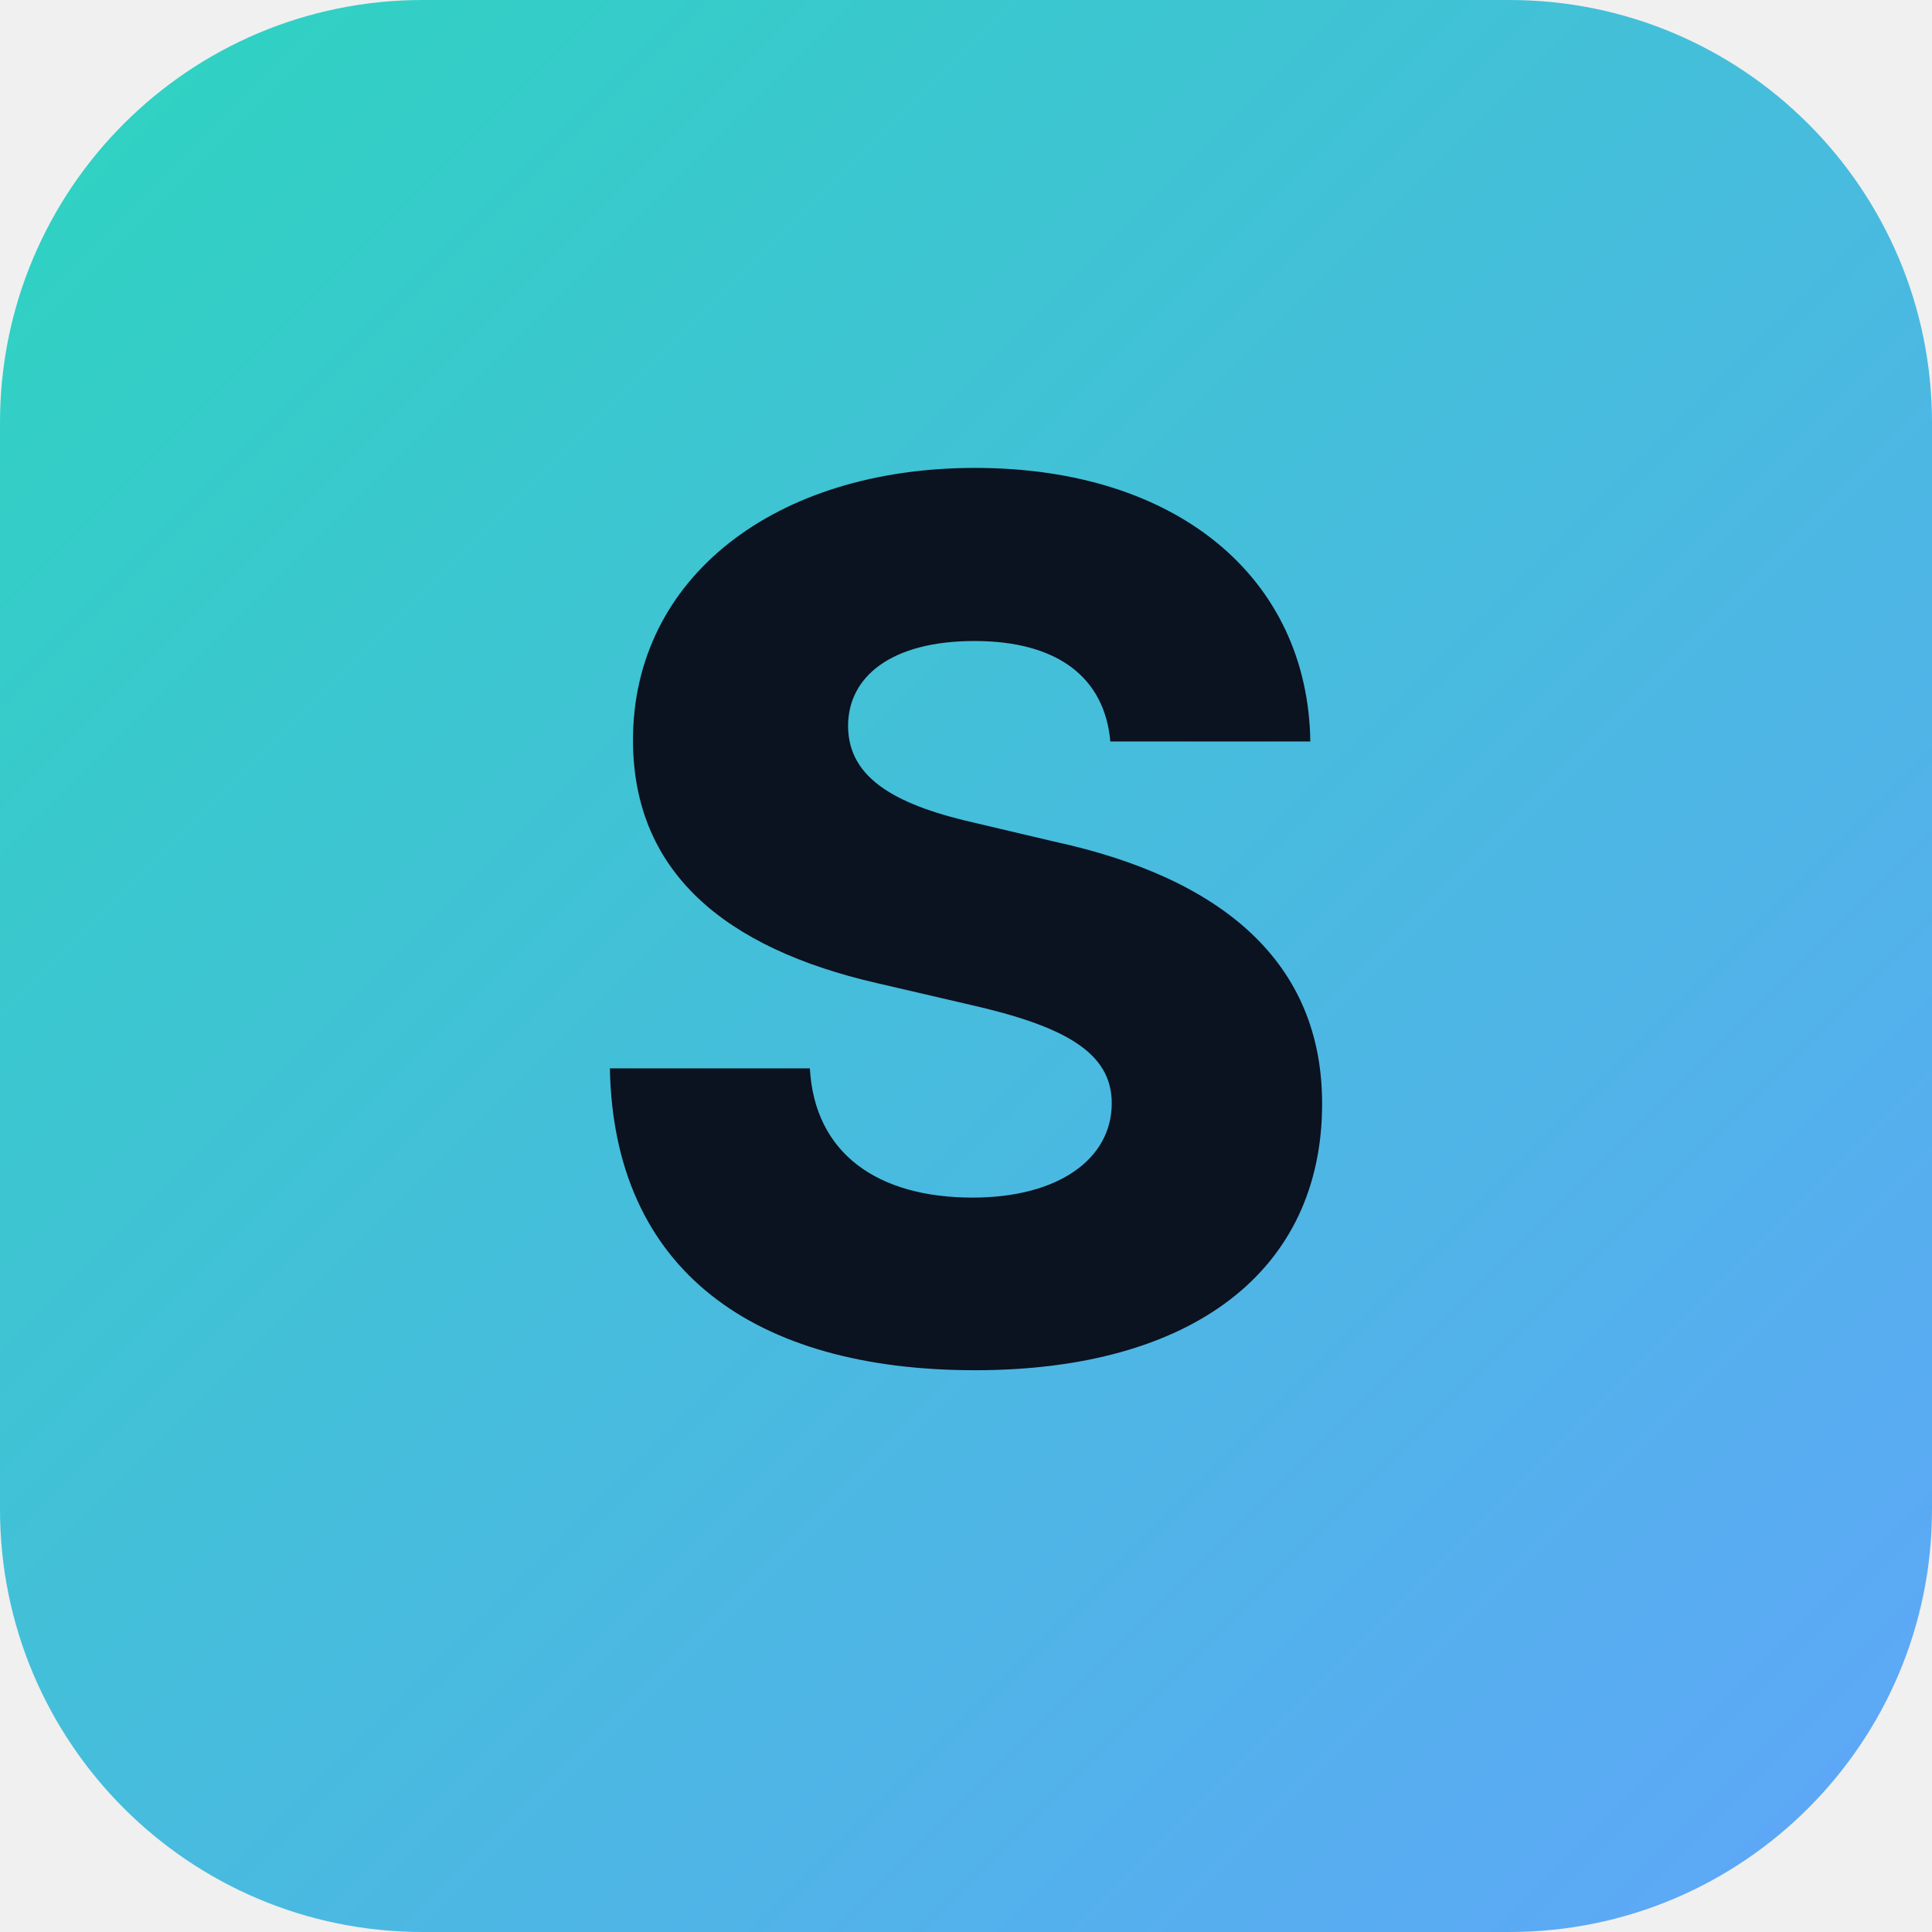
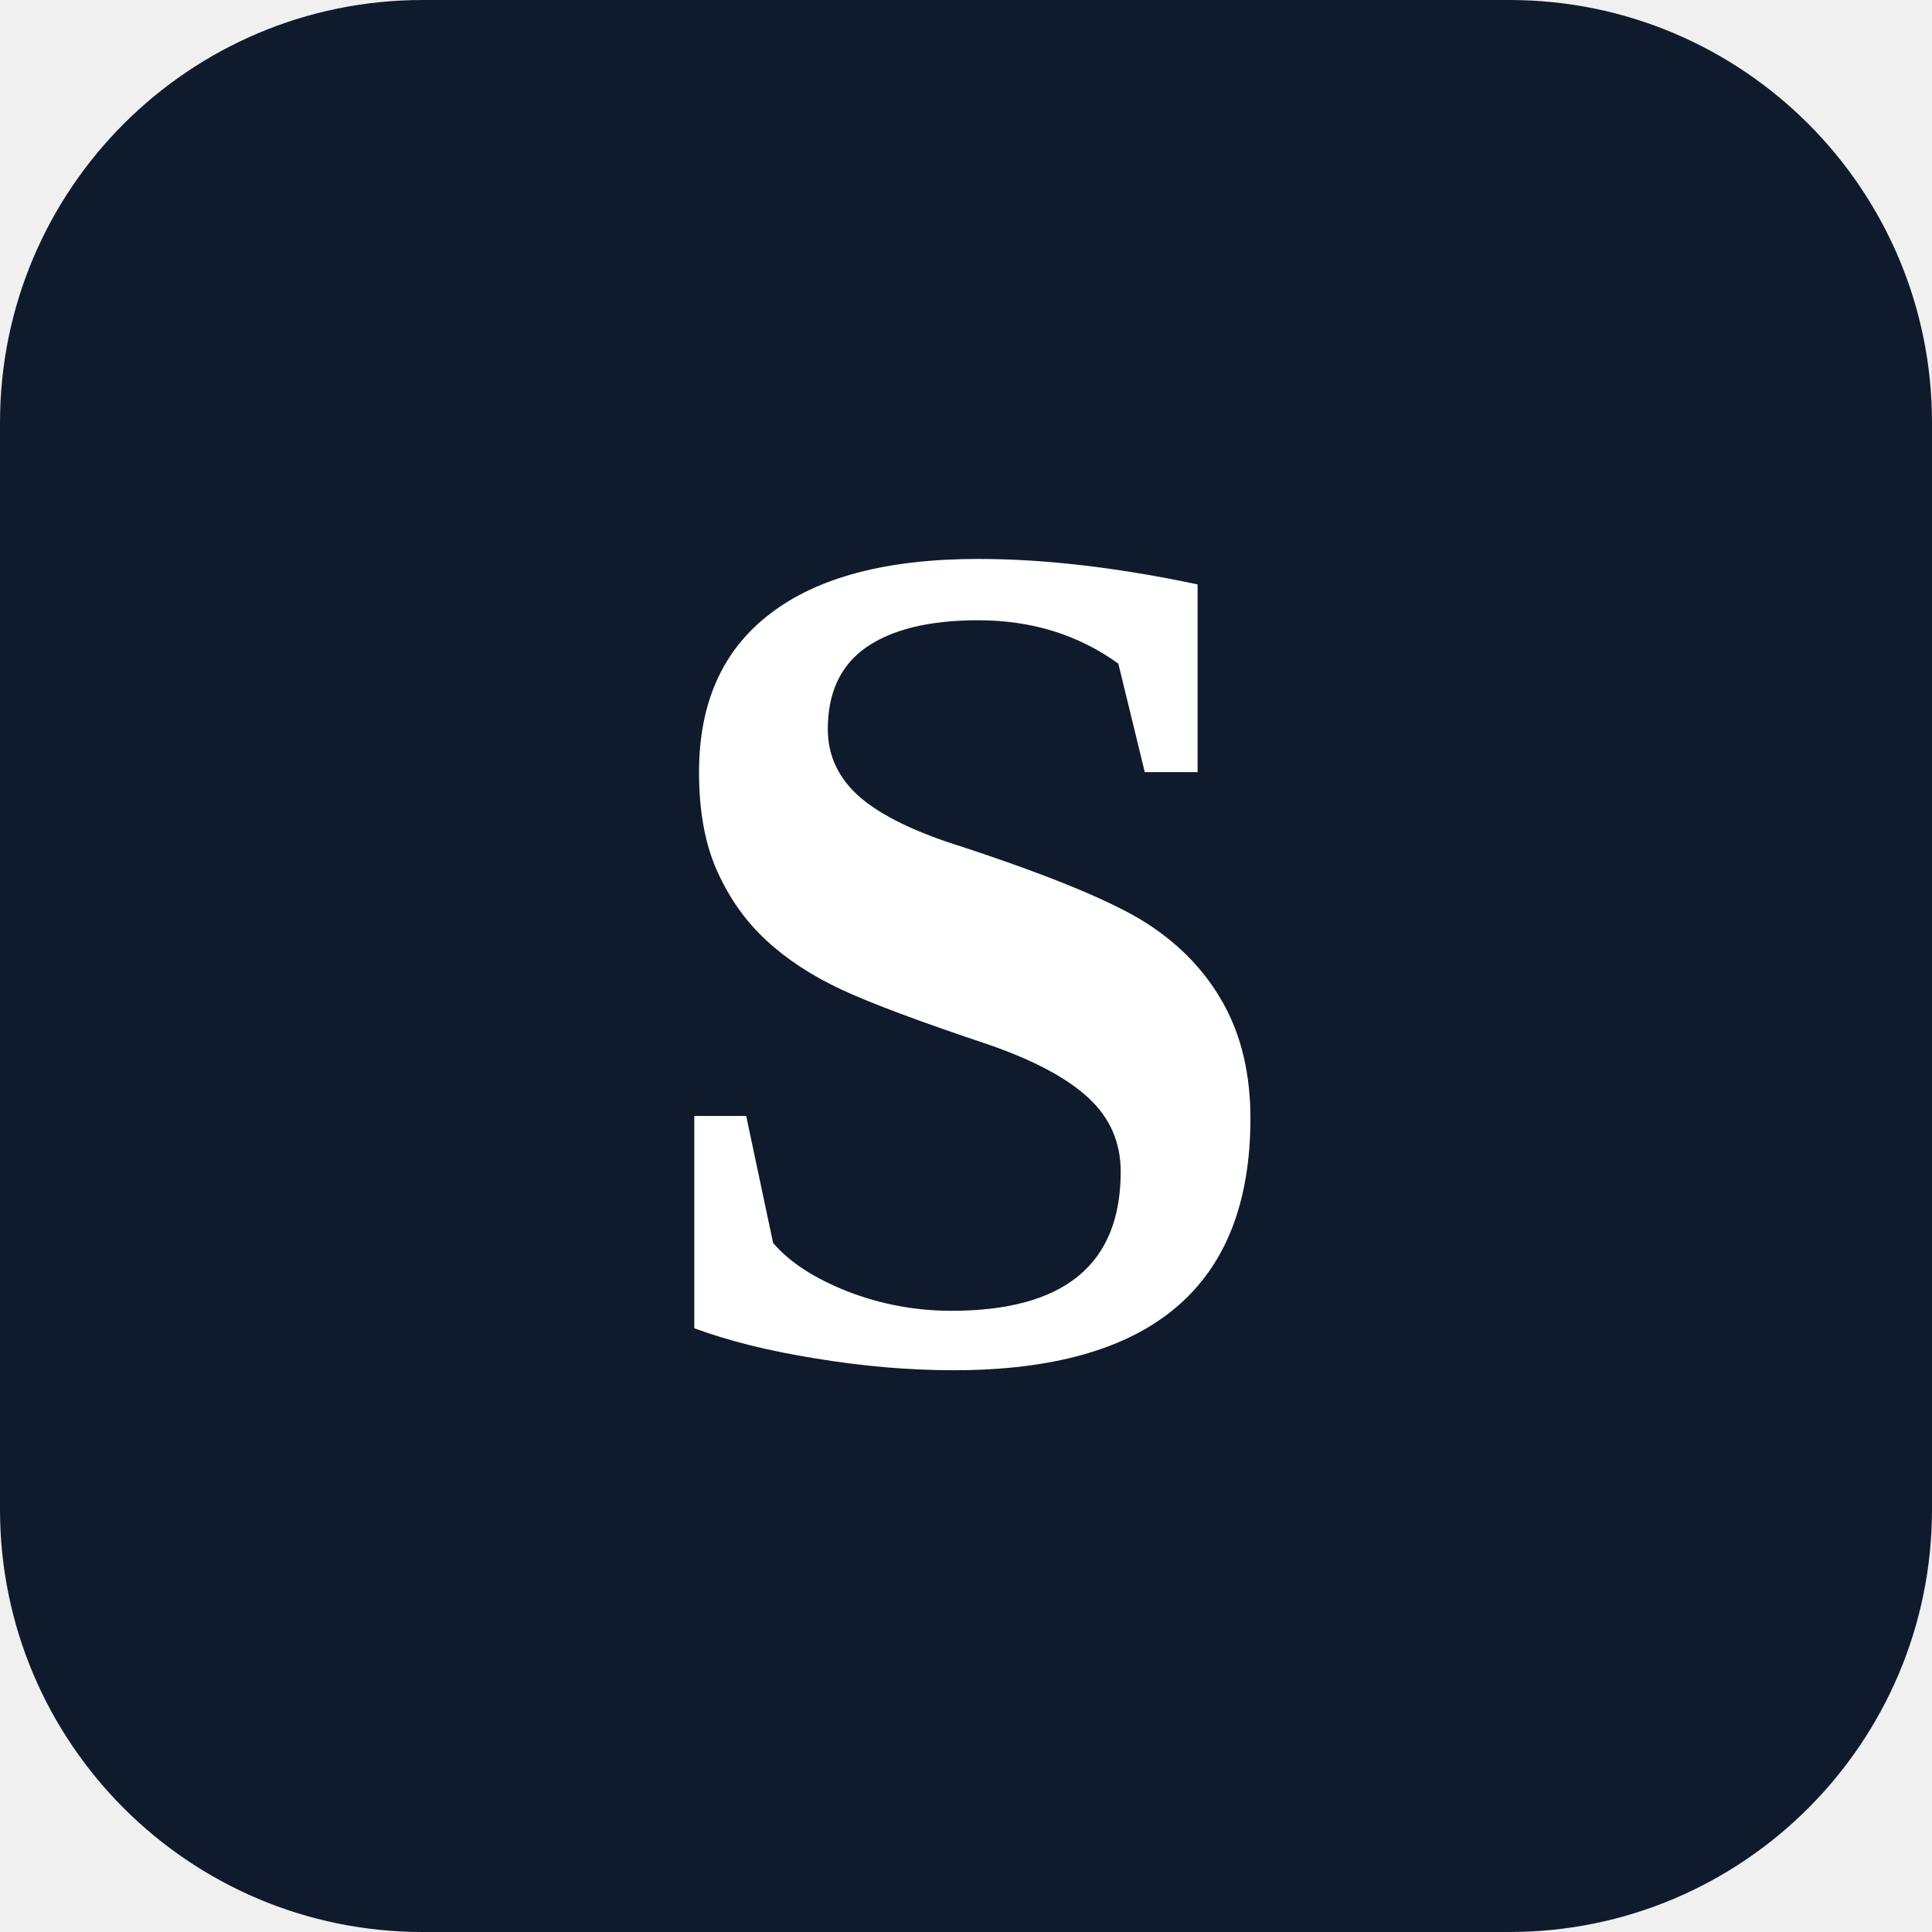
<svg xmlns="http://www.w3.org/2000/svg" viewBox="0 0 64 64">
-   <defs>
-     <linearGradient id="g" x1="0" y1="0" x2="1" y2="1">
-       <stop offset="0" stop-color="#2dd4bf" />
-       <stop offset="1" stop-color="#60a5fa" />
-     </linearGradient>
-   </defs>
-   <rect width="64" height="64" rx="14" fill="url(#g)" />
-   <text x="32" y="45" text-anchor="middle" font-family="Inter, Helvetica, Arial, sans-serif" font-size="40" font-weight="800" fill="#0b1220">S</text>
+   <rect width="64" height="64" rx="14" fill="#0f1b2d" />
+   <text x="32" y="45" text-anchor="middle" font-family="Georgia, 'Times New Roman', serif" font-size="40" font-weight="600" fill="#ffffff">S</text>
</svg>
